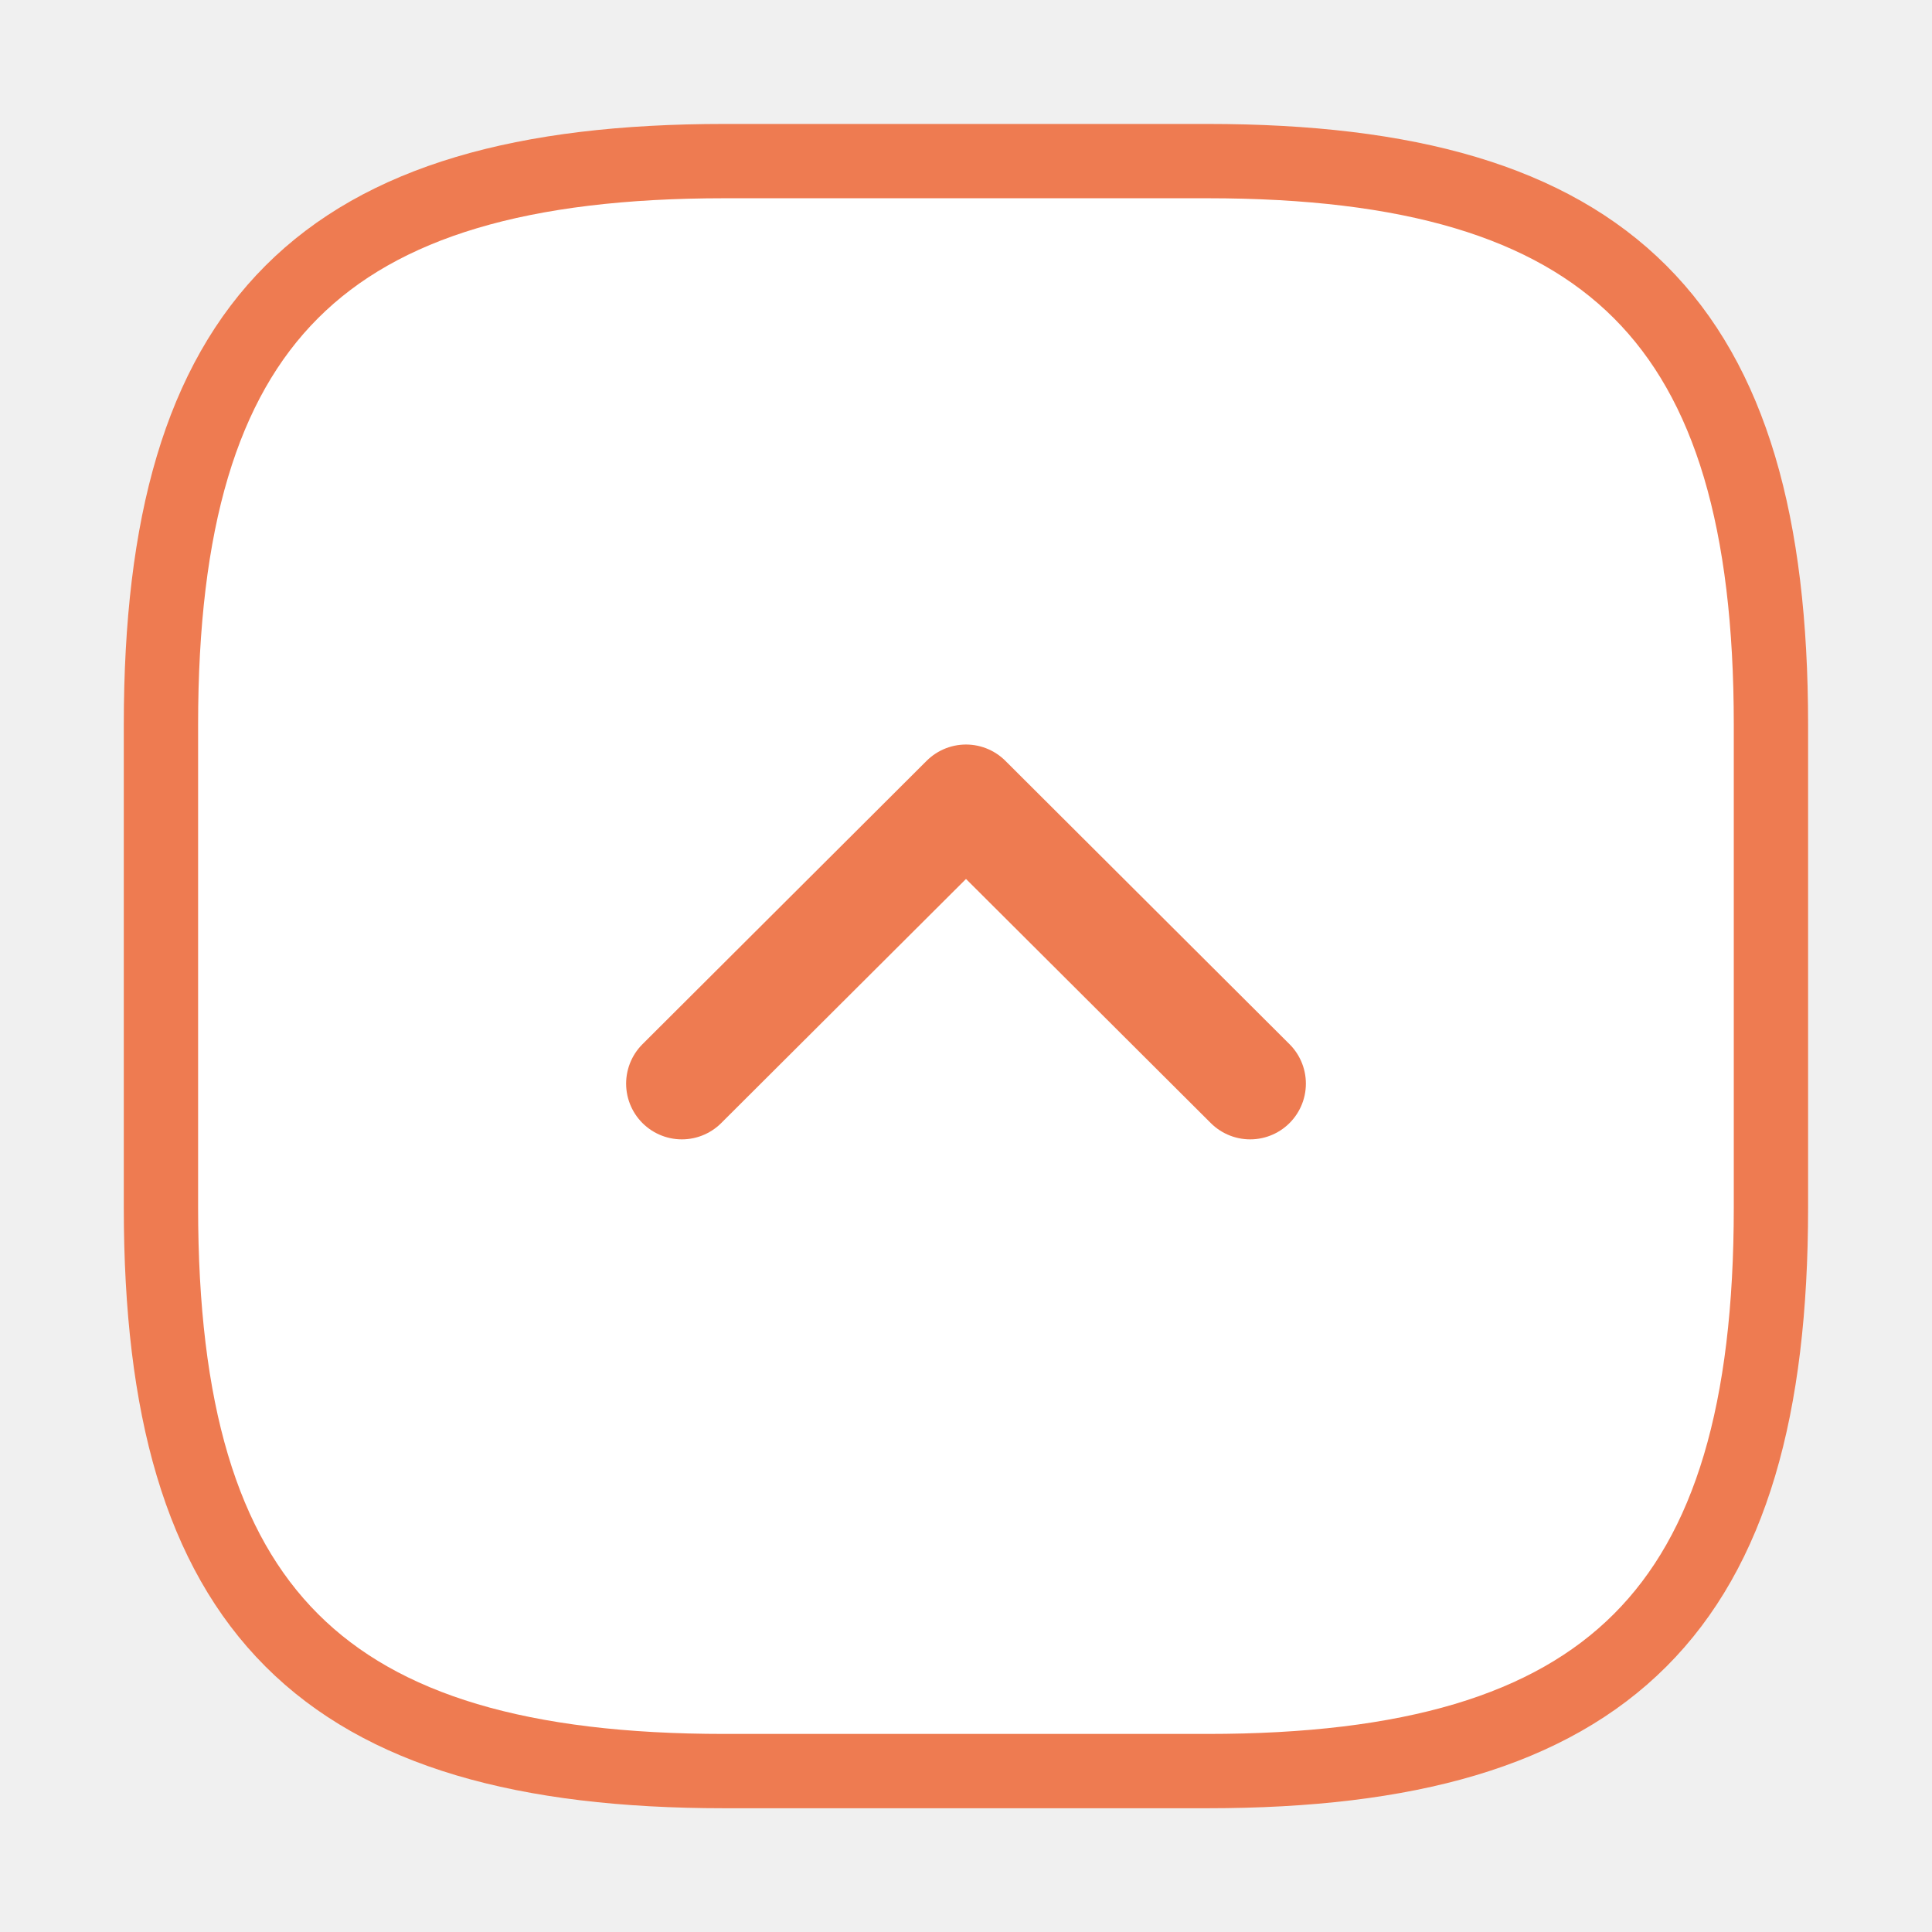
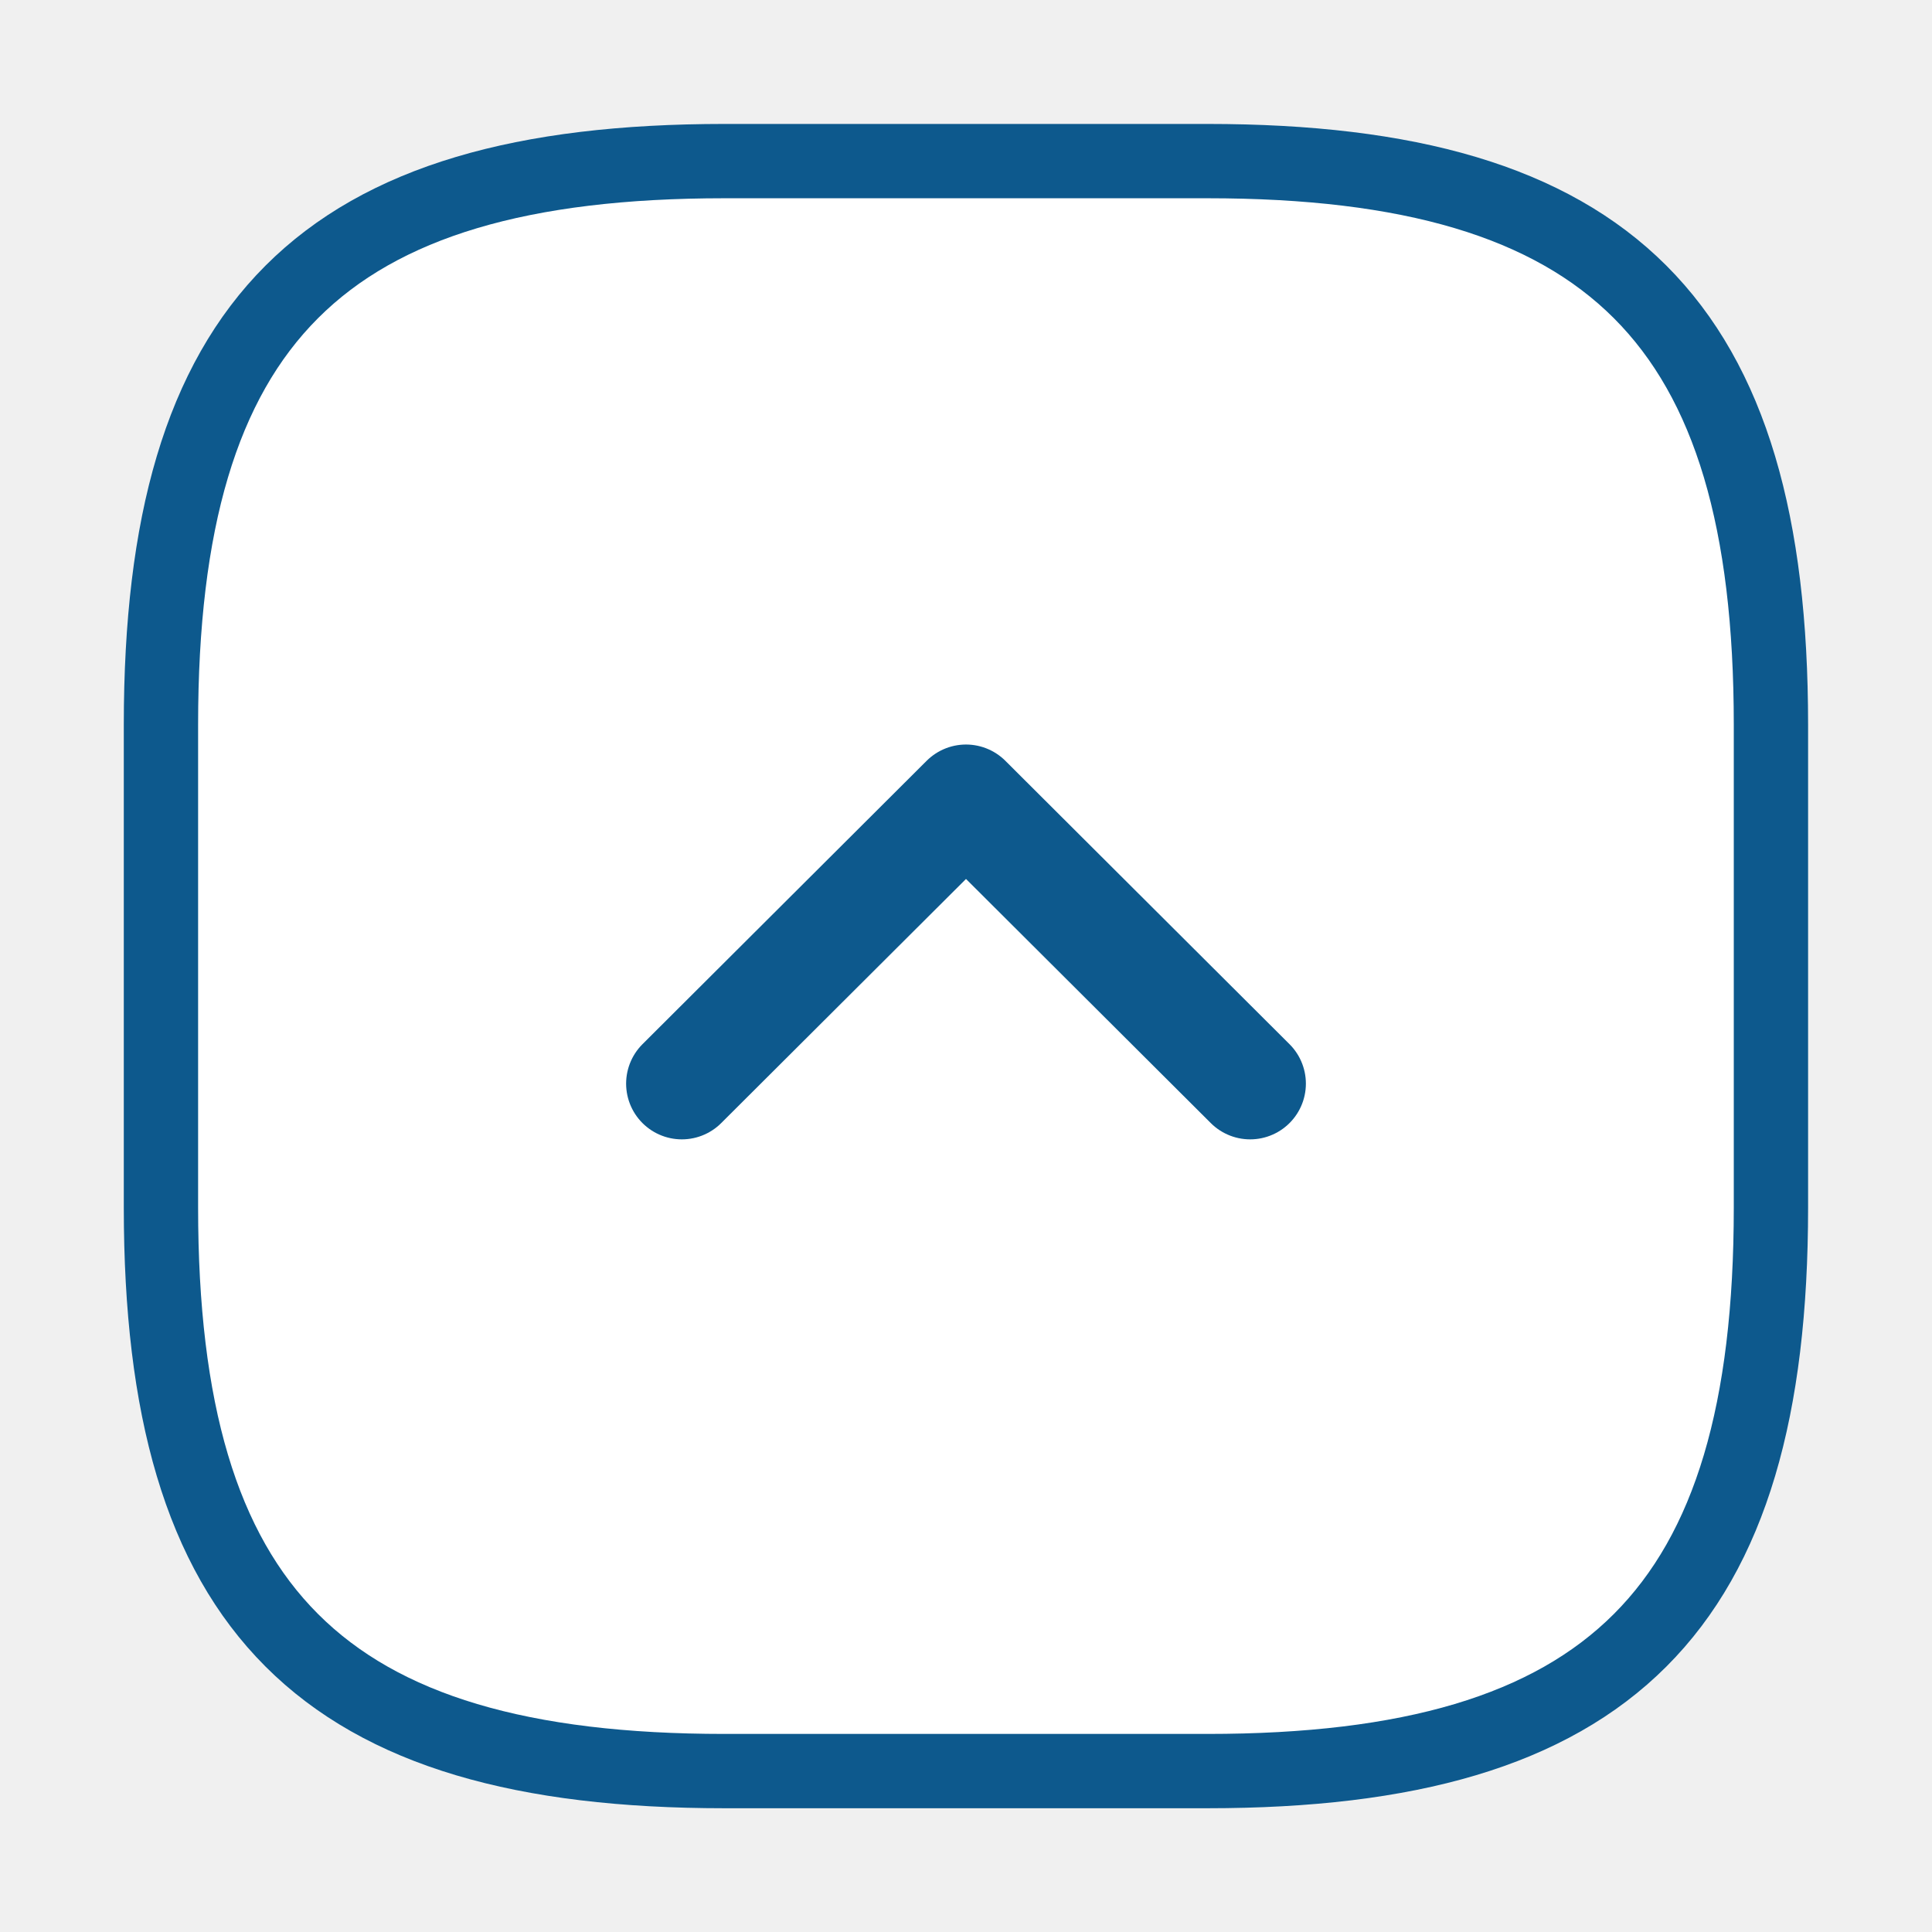
<svg xmlns="http://www.w3.org/2000/svg" width="52" height="52" viewBox="0 0 52 52" fill="none">
-   <path d="M19.499 47.669H32.499C43.332 47.669 47.665 43.336 47.665 32.503V19.503C47.665 8.669 43.332 4.336 32.499 4.336H19.499C8.665 4.336 4.332 8.669 4.332 19.503V32.503C4.332 43.336 8.665 47.669 19.499 47.669Z" fill="white" stroke="#EE7B51" stroke-width="2" stroke-linecap="round" stroke-linejoin="round" />
-   <path d="M18.352 29.166L26 21.539L33.648 29.166" stroke="#EE7B51" stroke-width="3" stroke-linecap="round" stroke-linejoin="round" />
+   <path d="M19.499 47.669H32.499C43.332 47.669 47.665 43.336 47.665 32.503V19.503C47.665 8.669 43.332 4.336 32.499 4.336H19.499C8.665 4.336 4.332 8.669 4.332 19.503V32.503C4.332 43.336 8.665 47.669 19.499 47.669Z" fill="white" stroke="#0D598D" stroke-width="2" stroke-linecap="round" stroke-linejoin="round" />
+   <path d="M18.352 29.166L26 21.539L33.648 29.166" stroke="#0D598D" stroke-width="3" stroke-linecap="round" stroke-linejoin="round" />
</svg>
